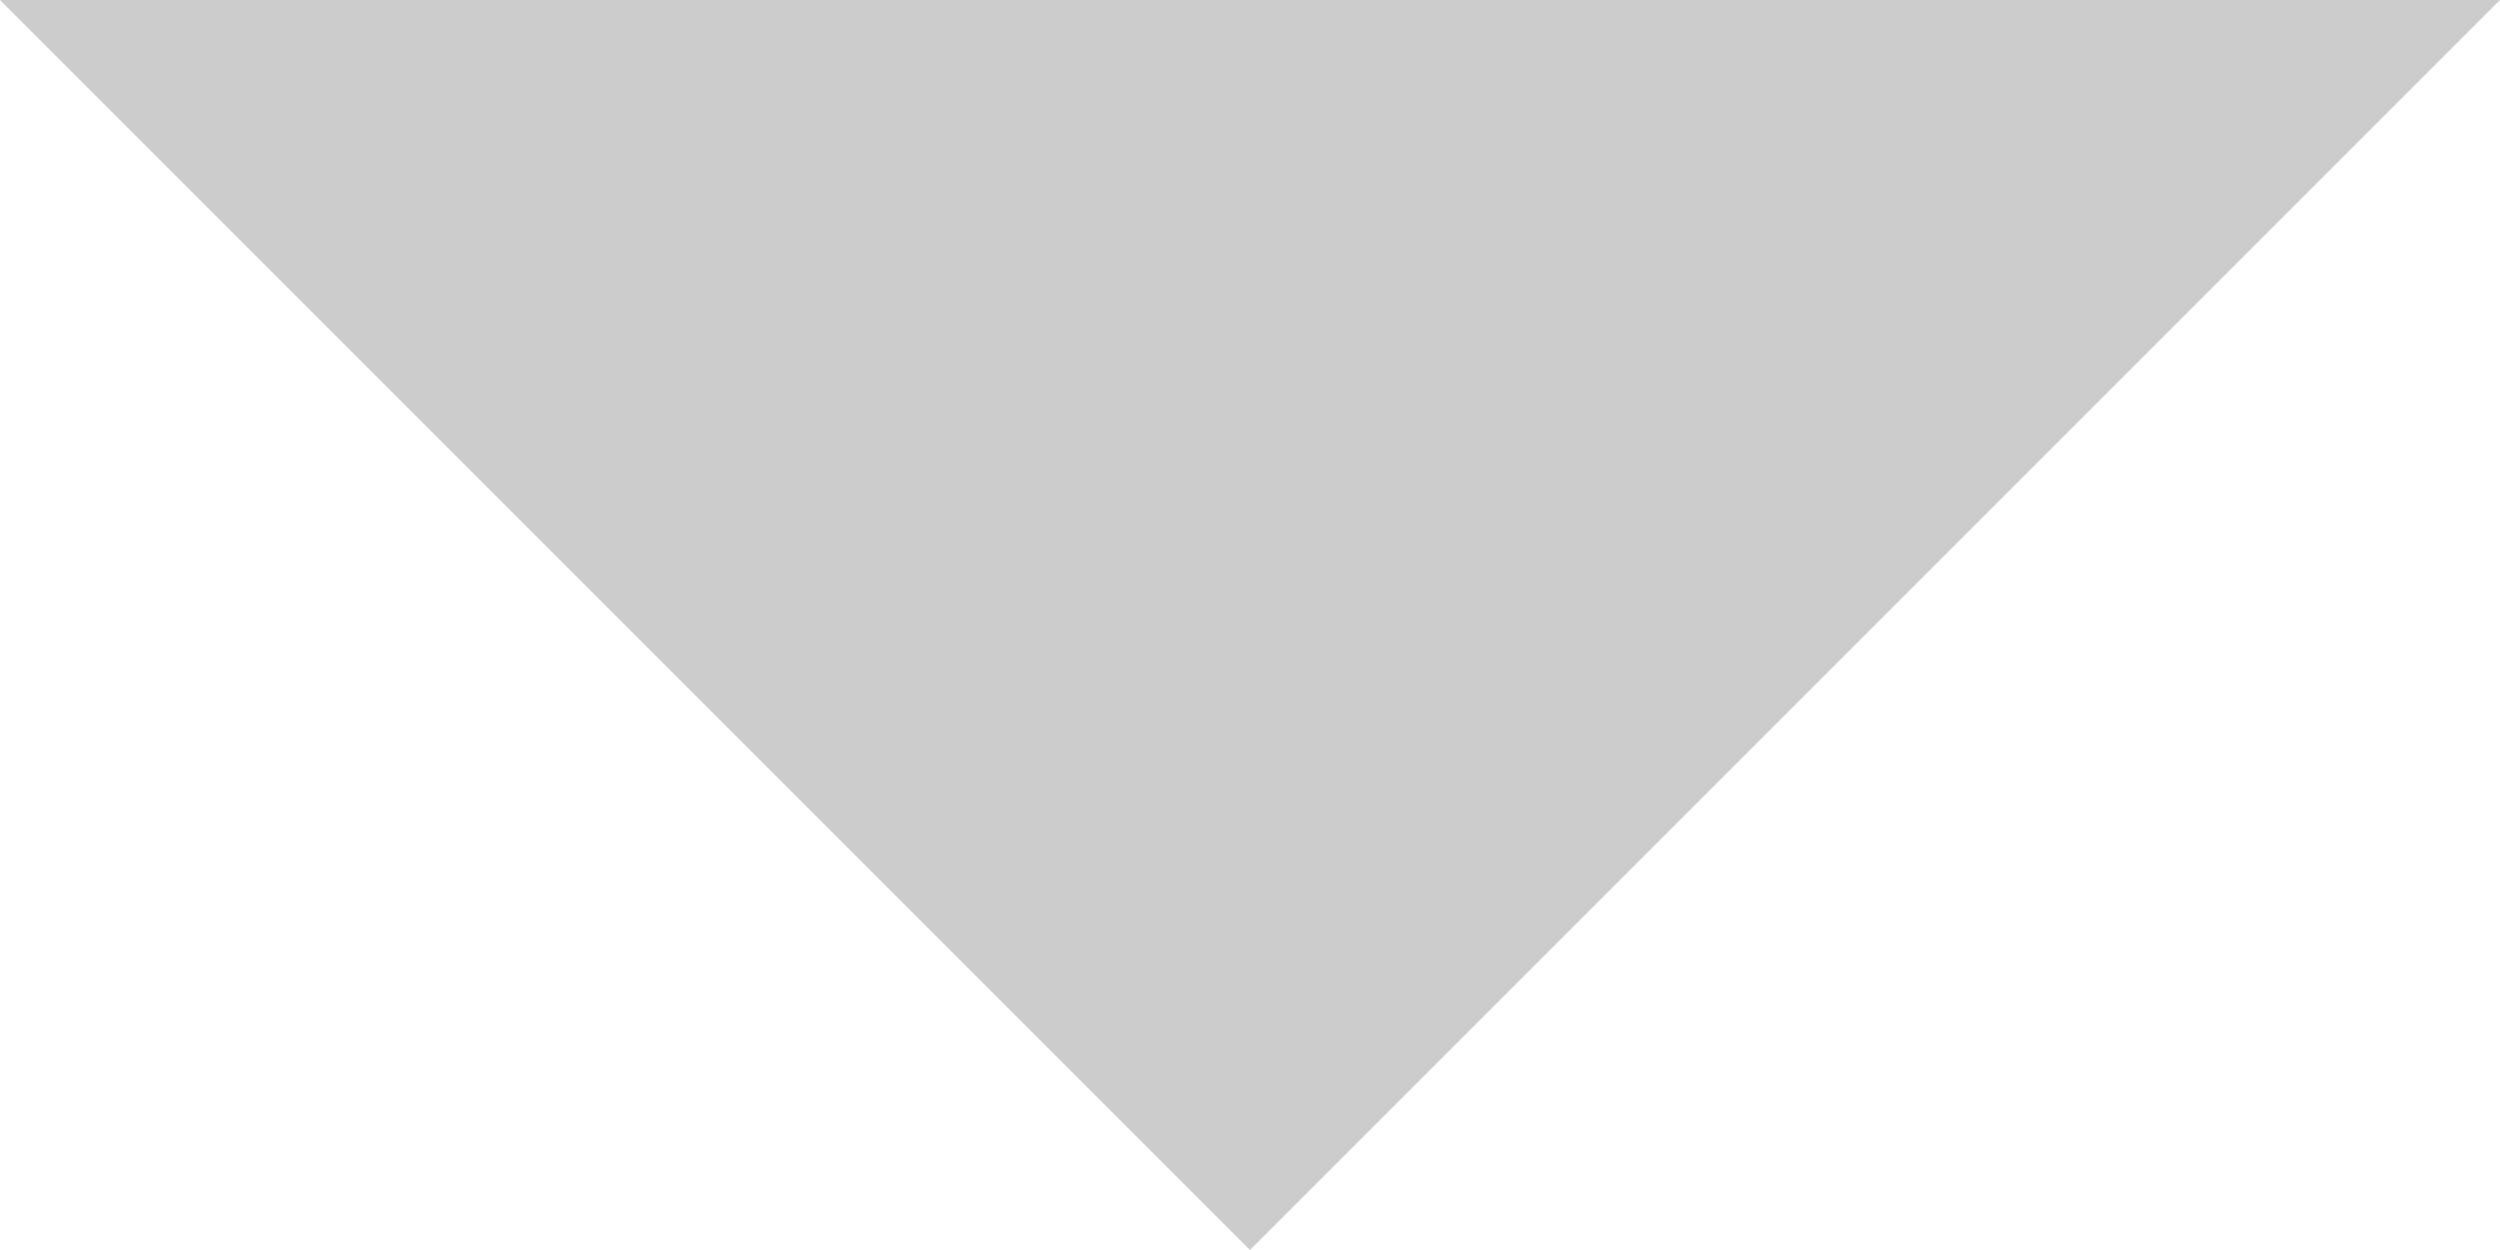
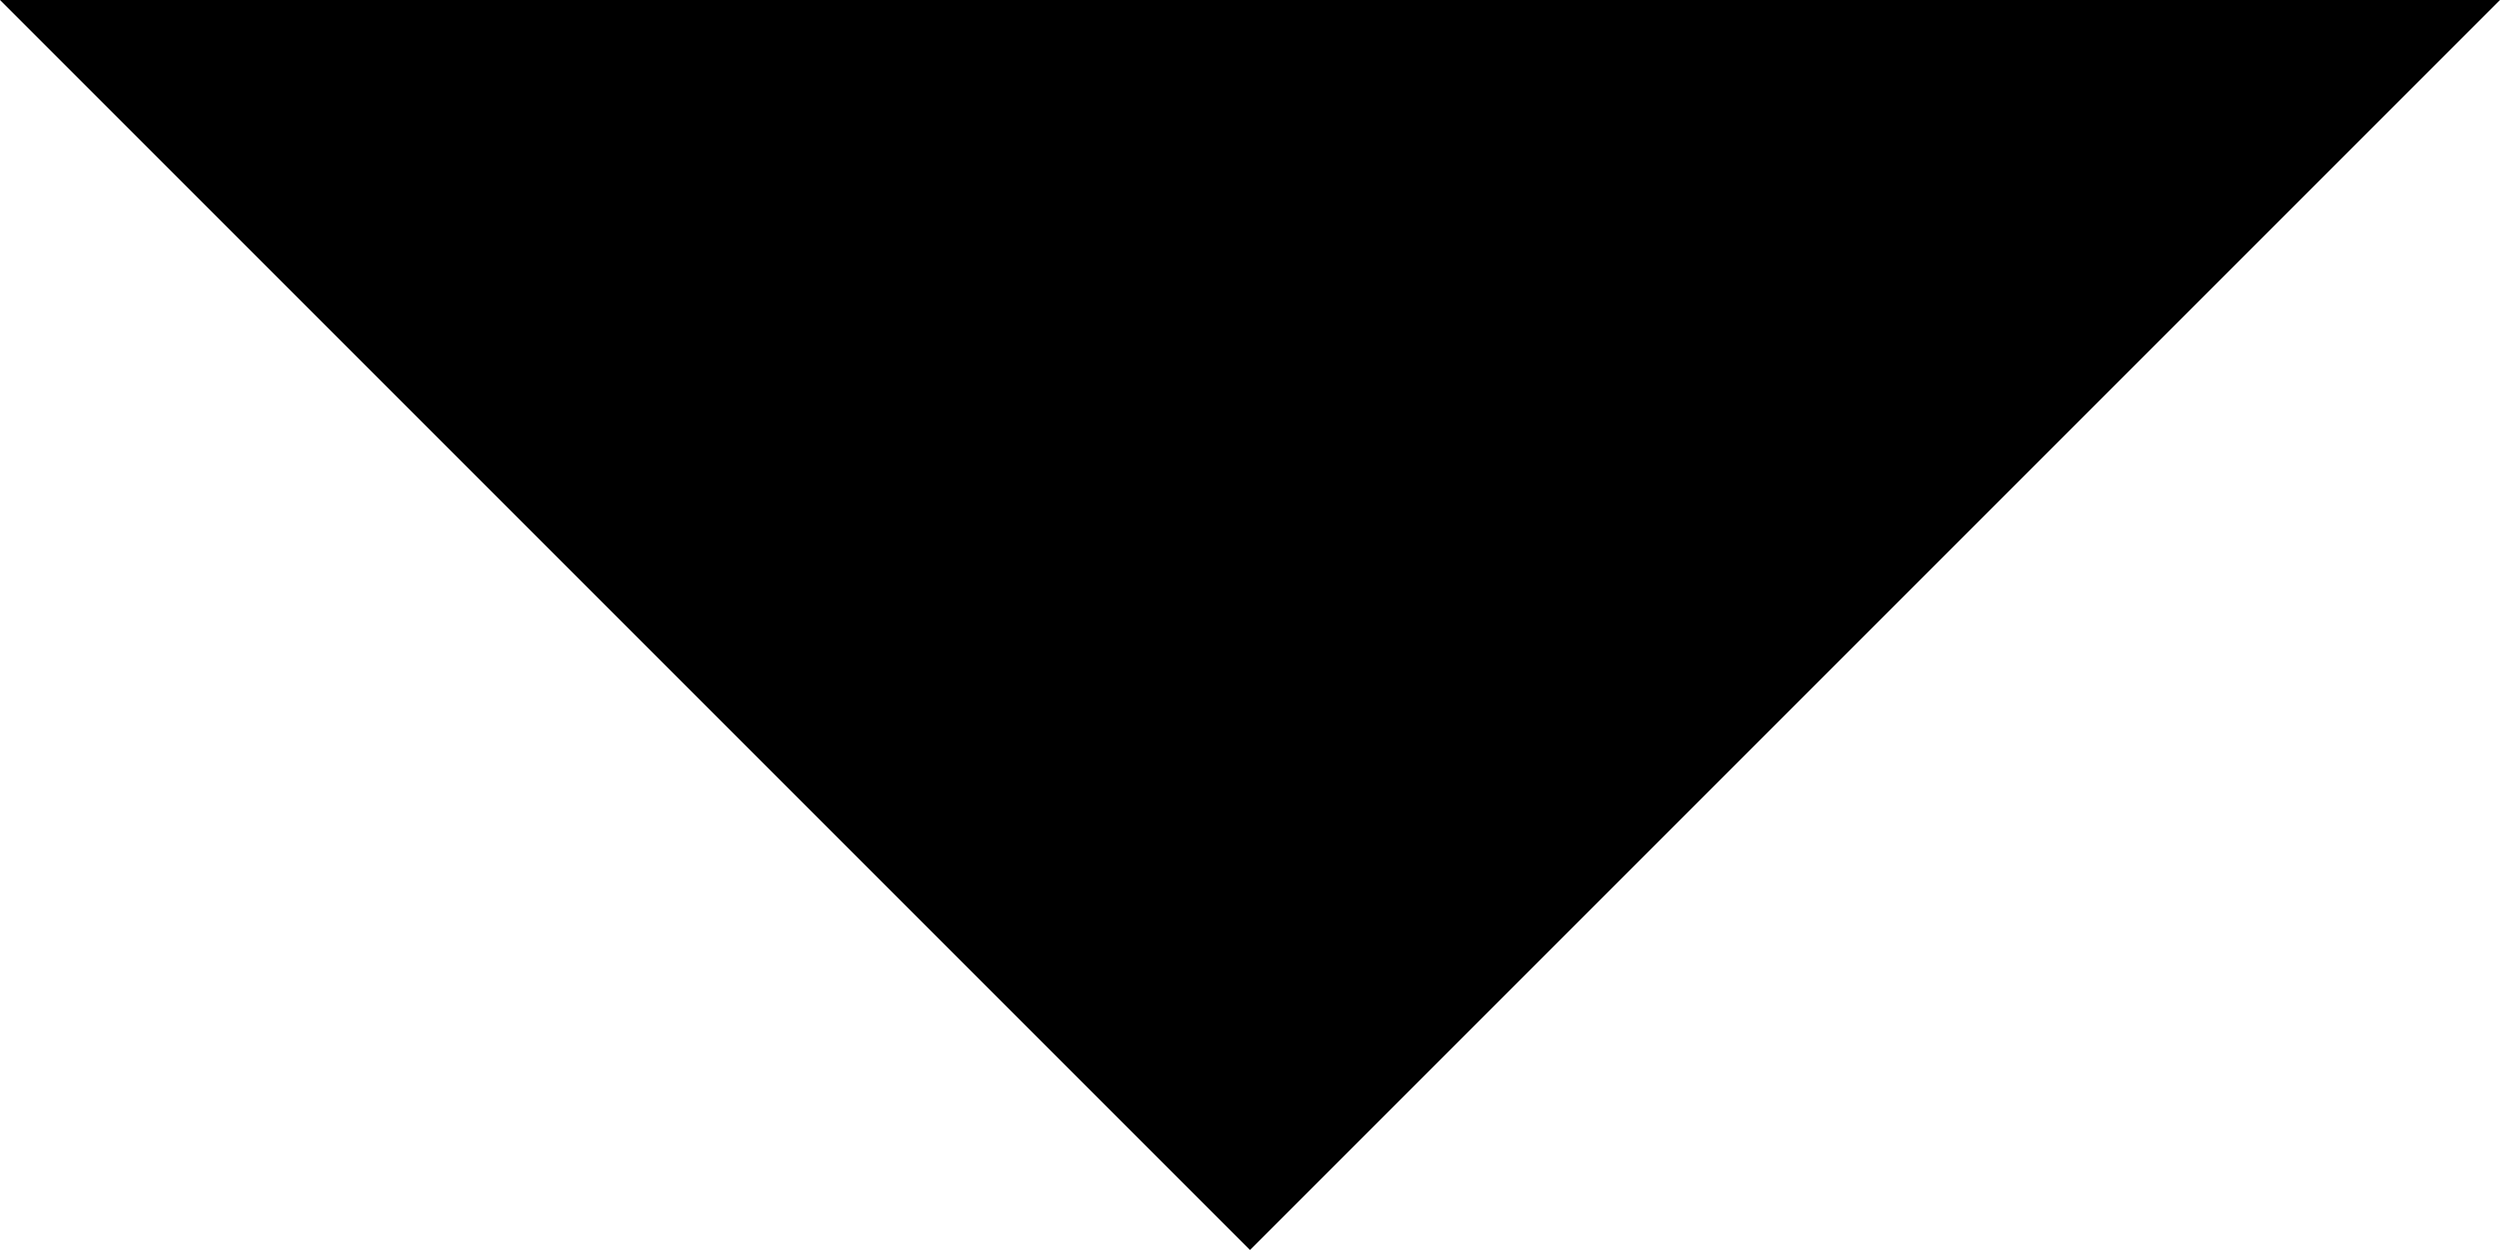
<svg xmlns="http://www.w3.org/2000/svg" width="10px" height="5px" viewBox="0 0 10 5" version="1.1">
  <defs />
-   <g id="Page-1" stroke="none" stroke-width="1" fill="none" fill-rule="evenodd">
-     <g id="List" transform="translate(-321, -734)" fill="#CCCCCC">
+   <g id="Page-1" stroke="none" stroke-width="1" fill-rule="evenodd">
+     <g id="List" transform="translate(-321, -734)">
      <g id="iconos-default" transform="translate(211, 724)">
        <g id="Material/Icons-black/arrow-drop-down" transform="translate(103, 0)">
          <polygon id="Shape" points="7 10 12 15 17 10" />
        </g>
      </g>
    </g>
  </g>
</svg>
